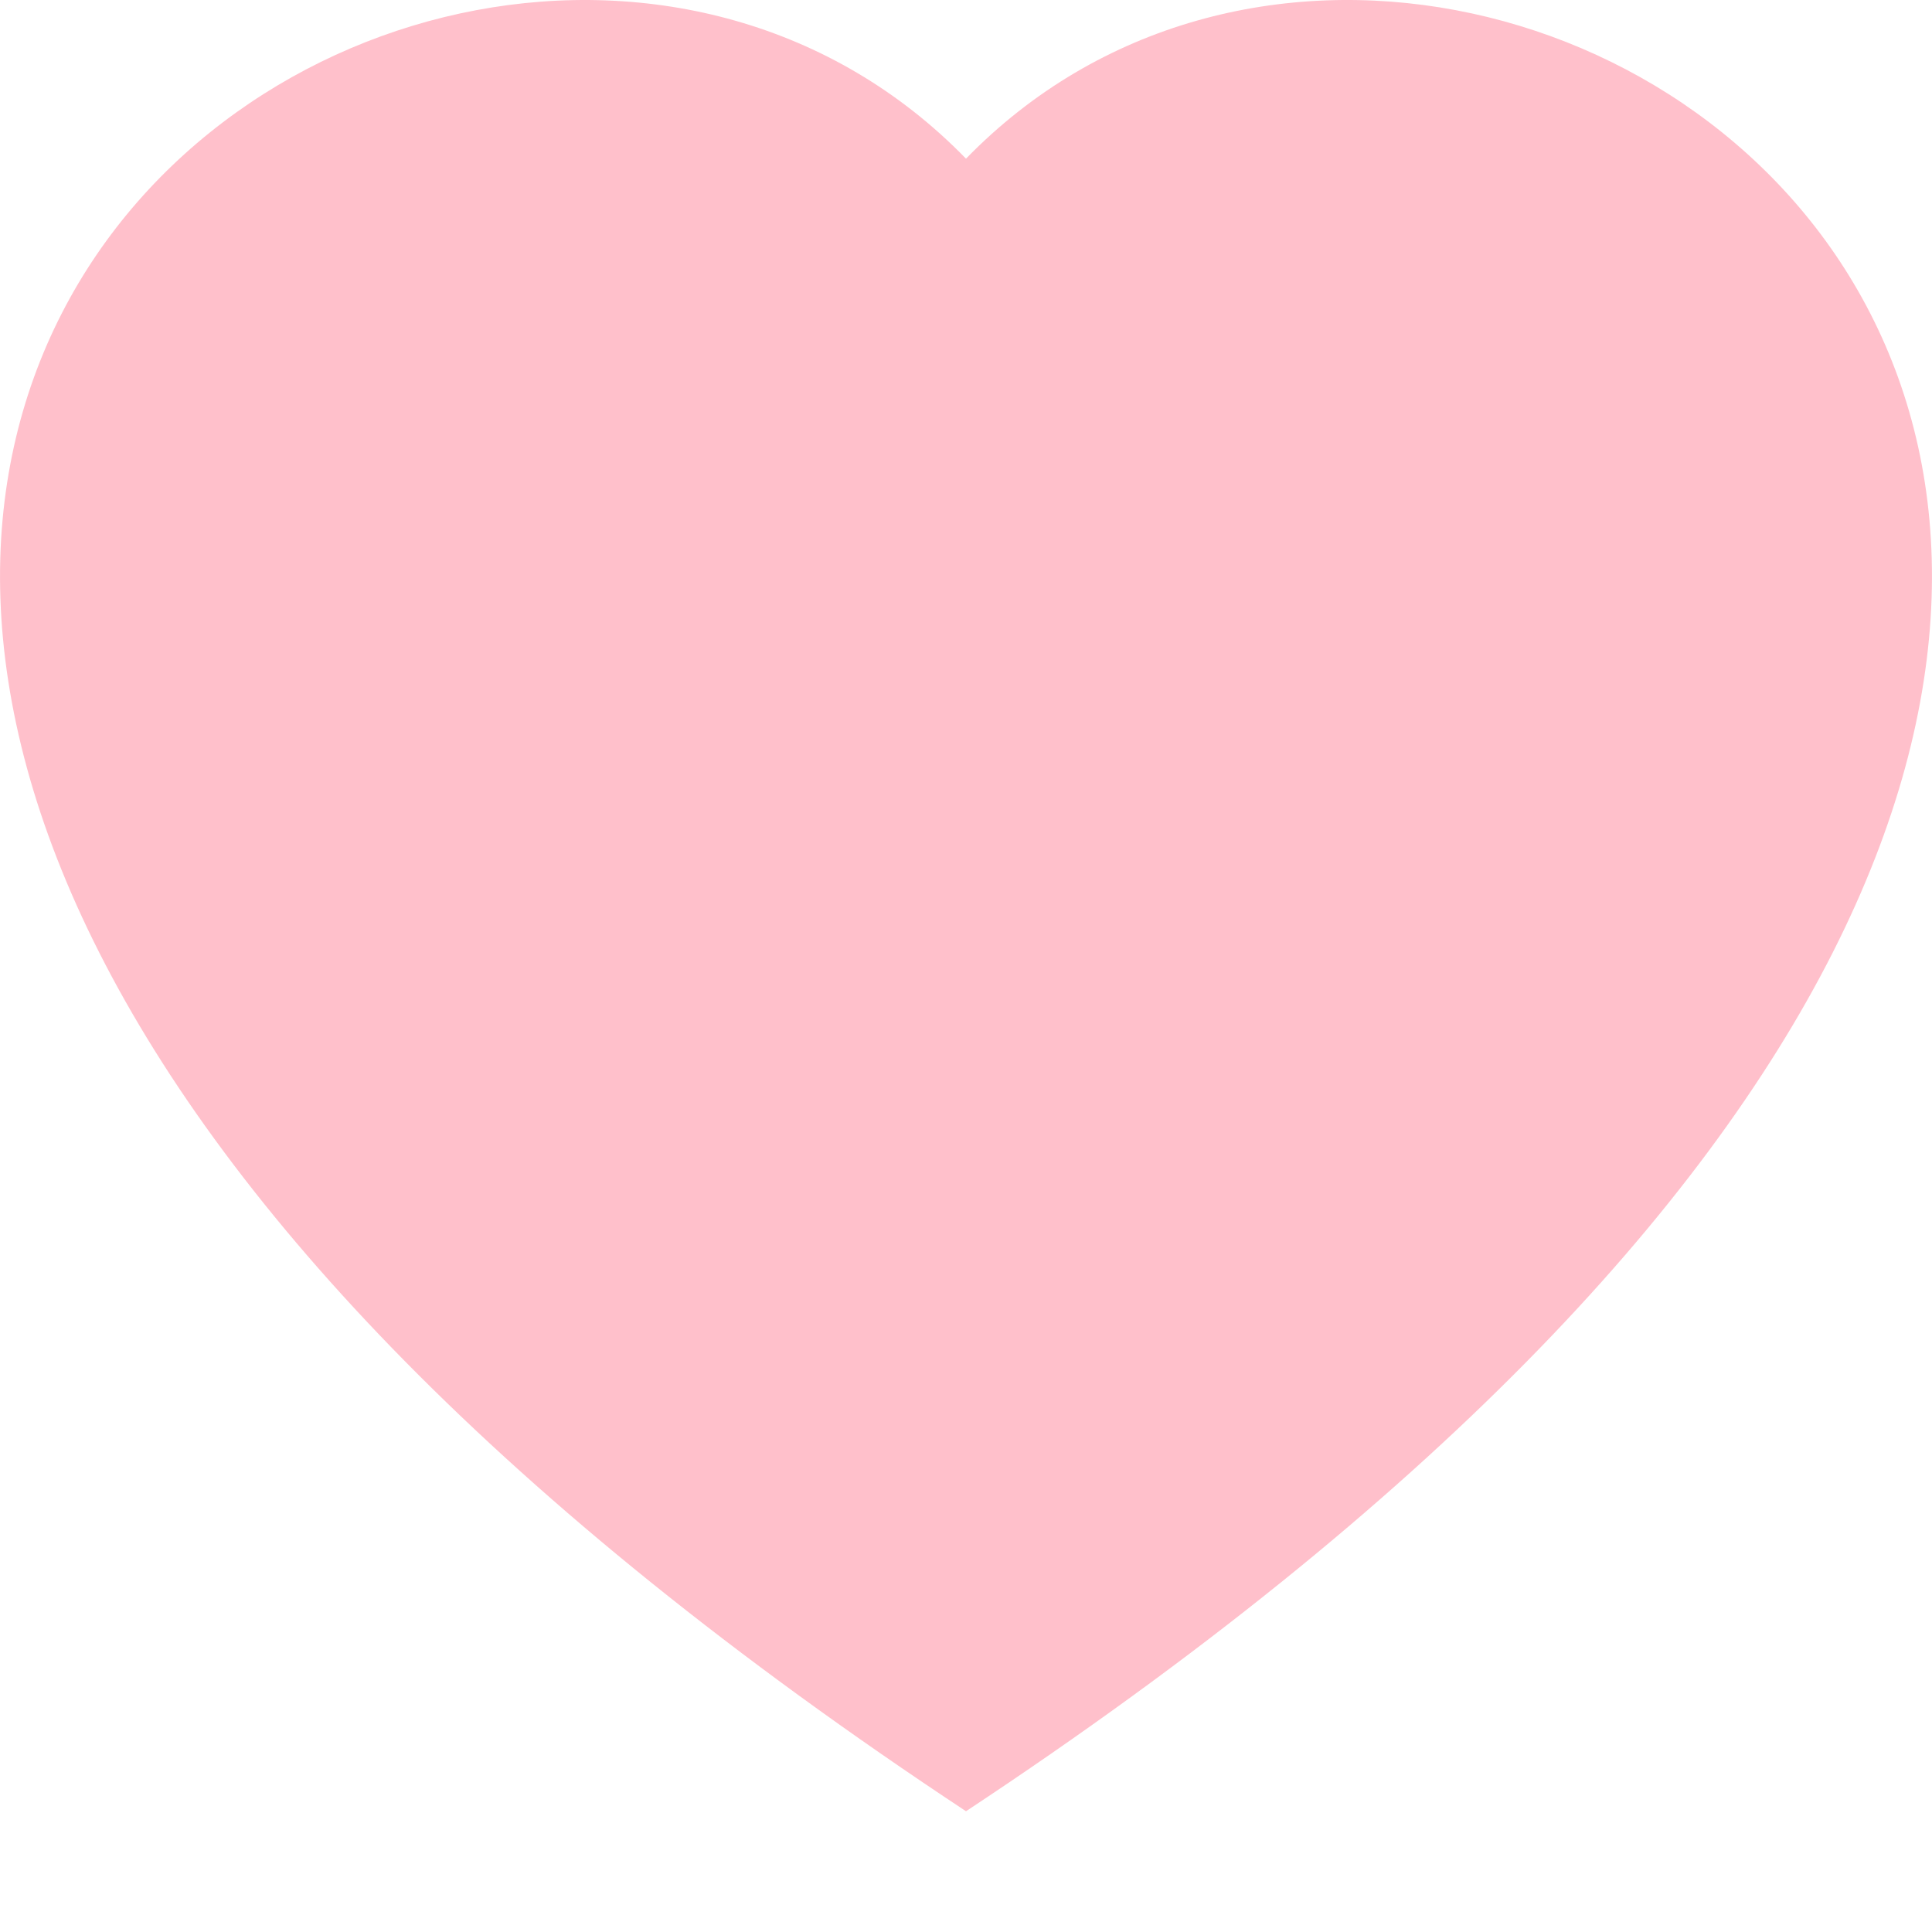
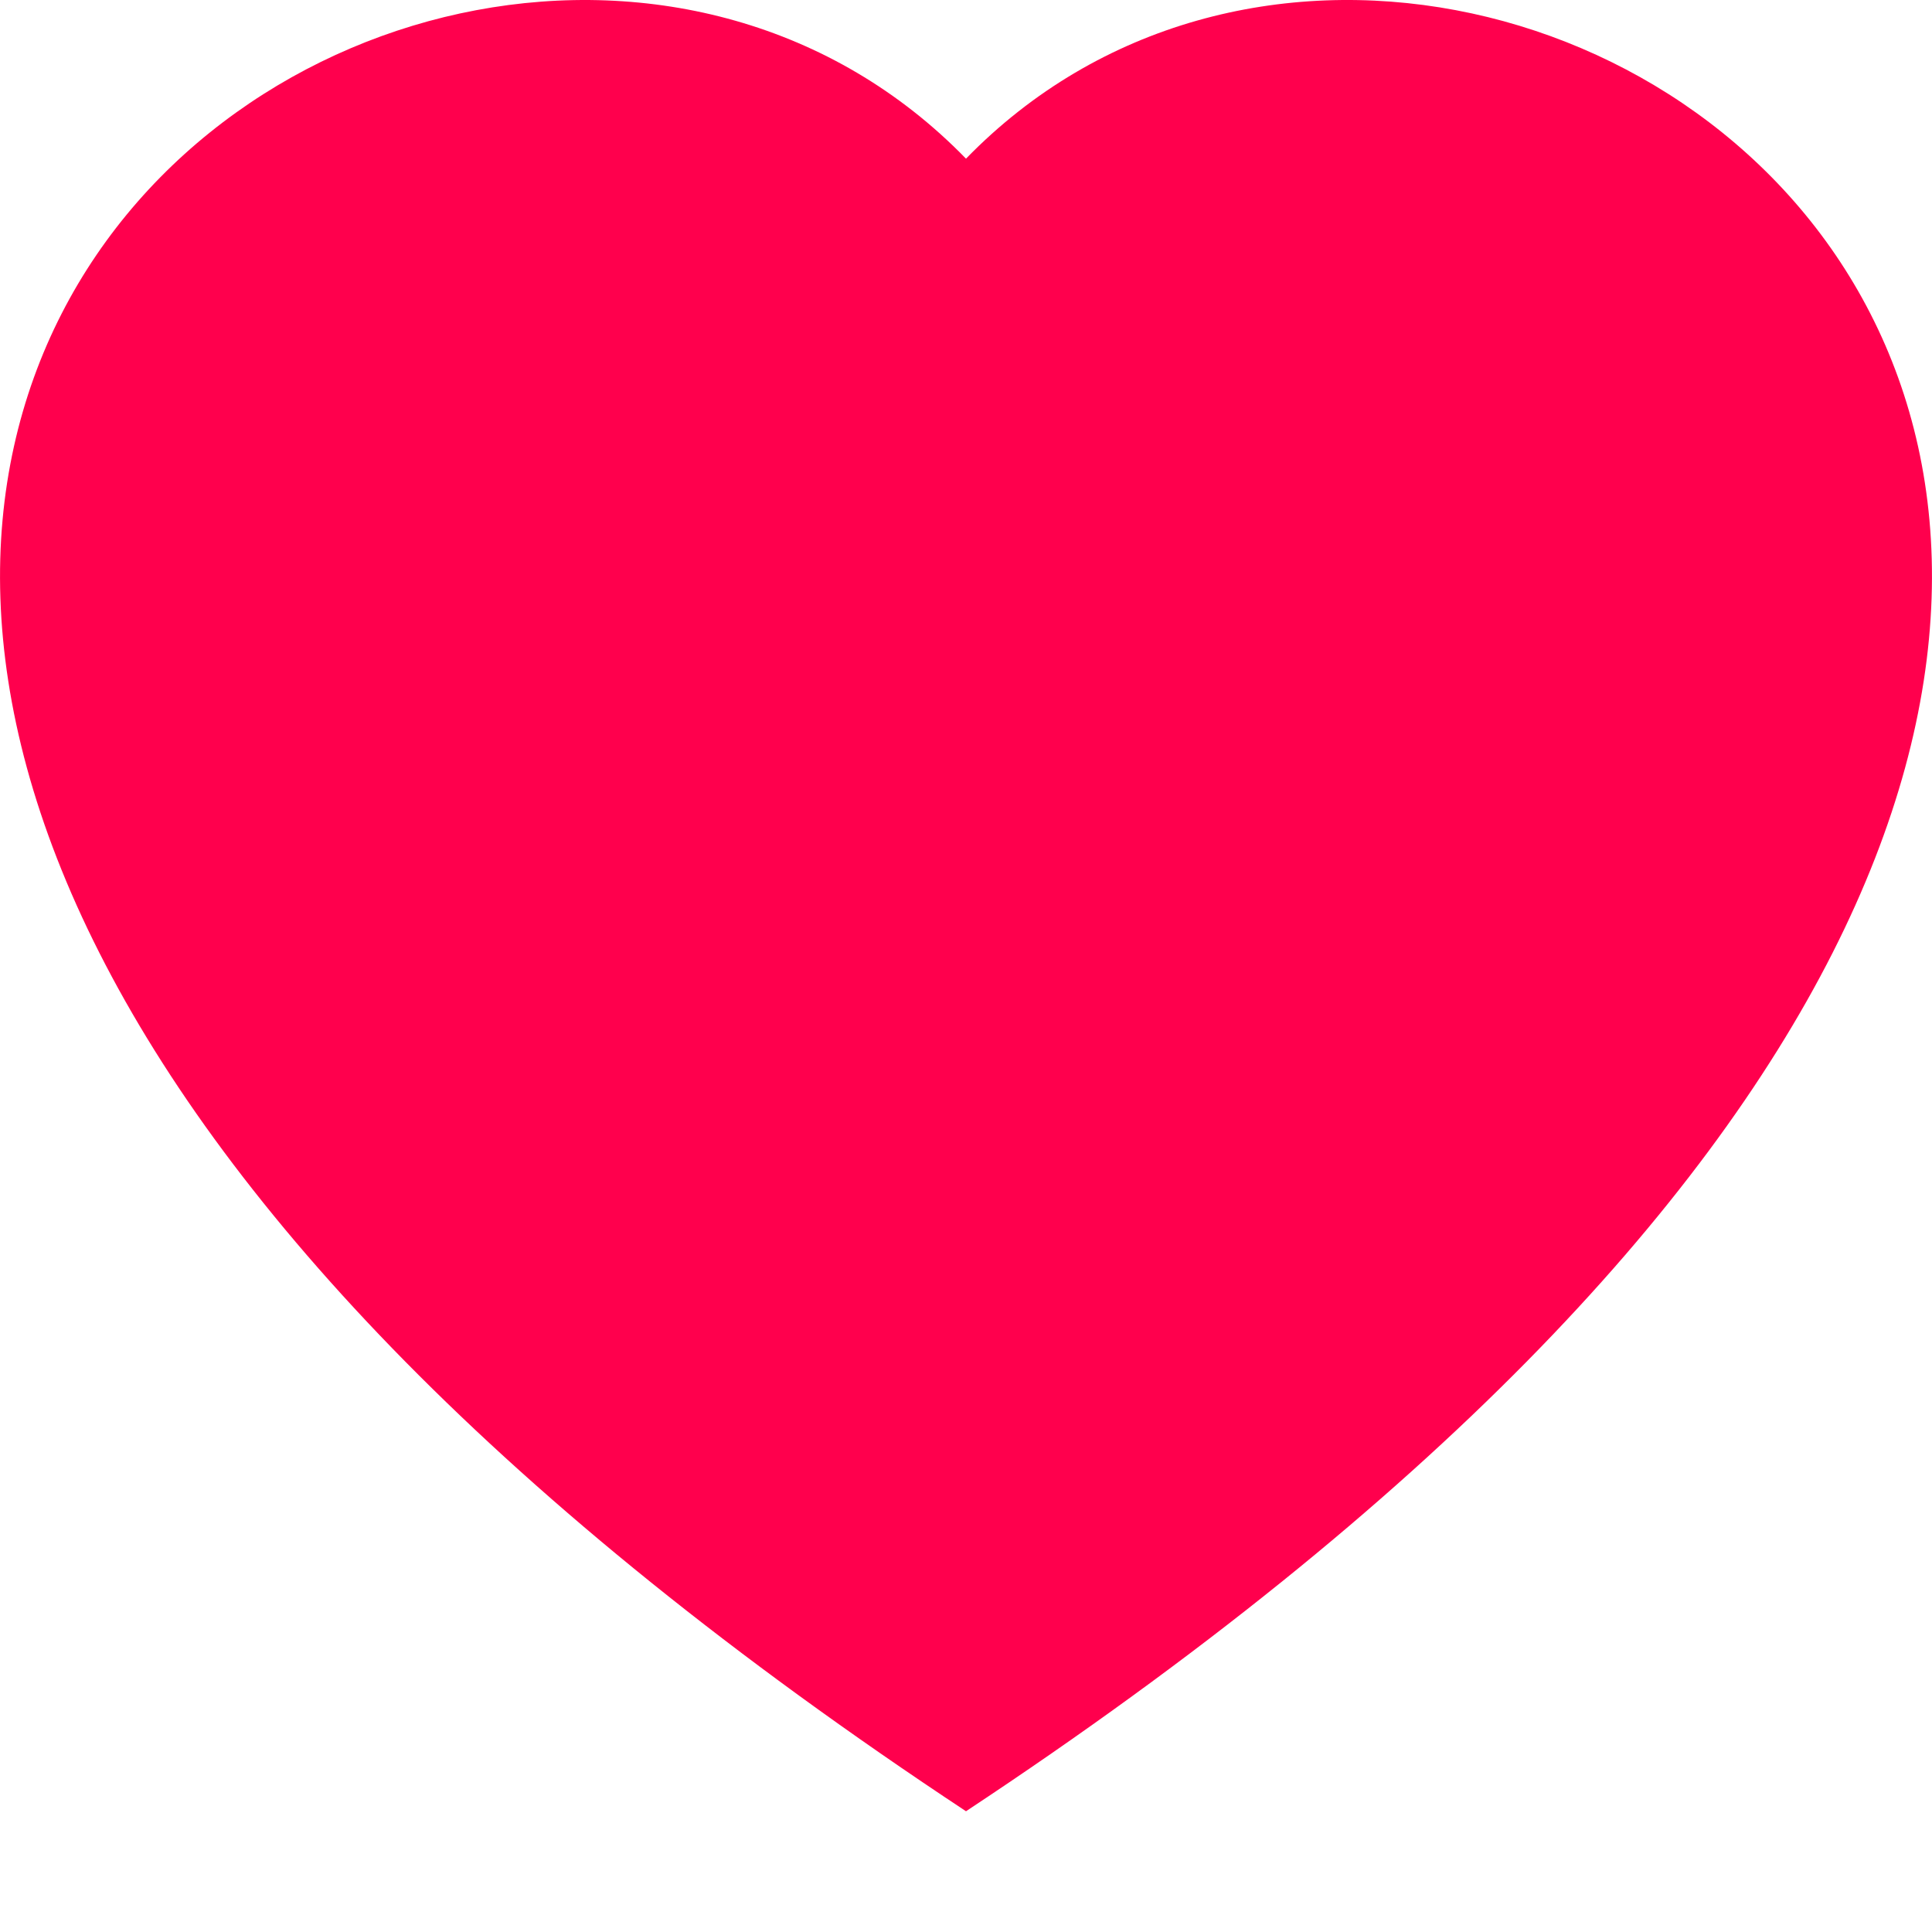
- <svg xmlns="http://www.w3.org/2000/svg" width="16" height="16" fill="pink" class="bi bi-heart-fill" viewBox="0 0 16 16">
+ <svg xmlns="http://www.w3.org/2000/svg" width="16" height="16" fill="#FF004D" class="bi bi-heart-fill" viewBox="0 0 16 16">
  <path fill-rule="evenodd" d="M8 1.314C12.438-3.248 23.534 4.735 8 15-7.534 4.736 3.562-3.248 8 1.314z" />
</svg>
